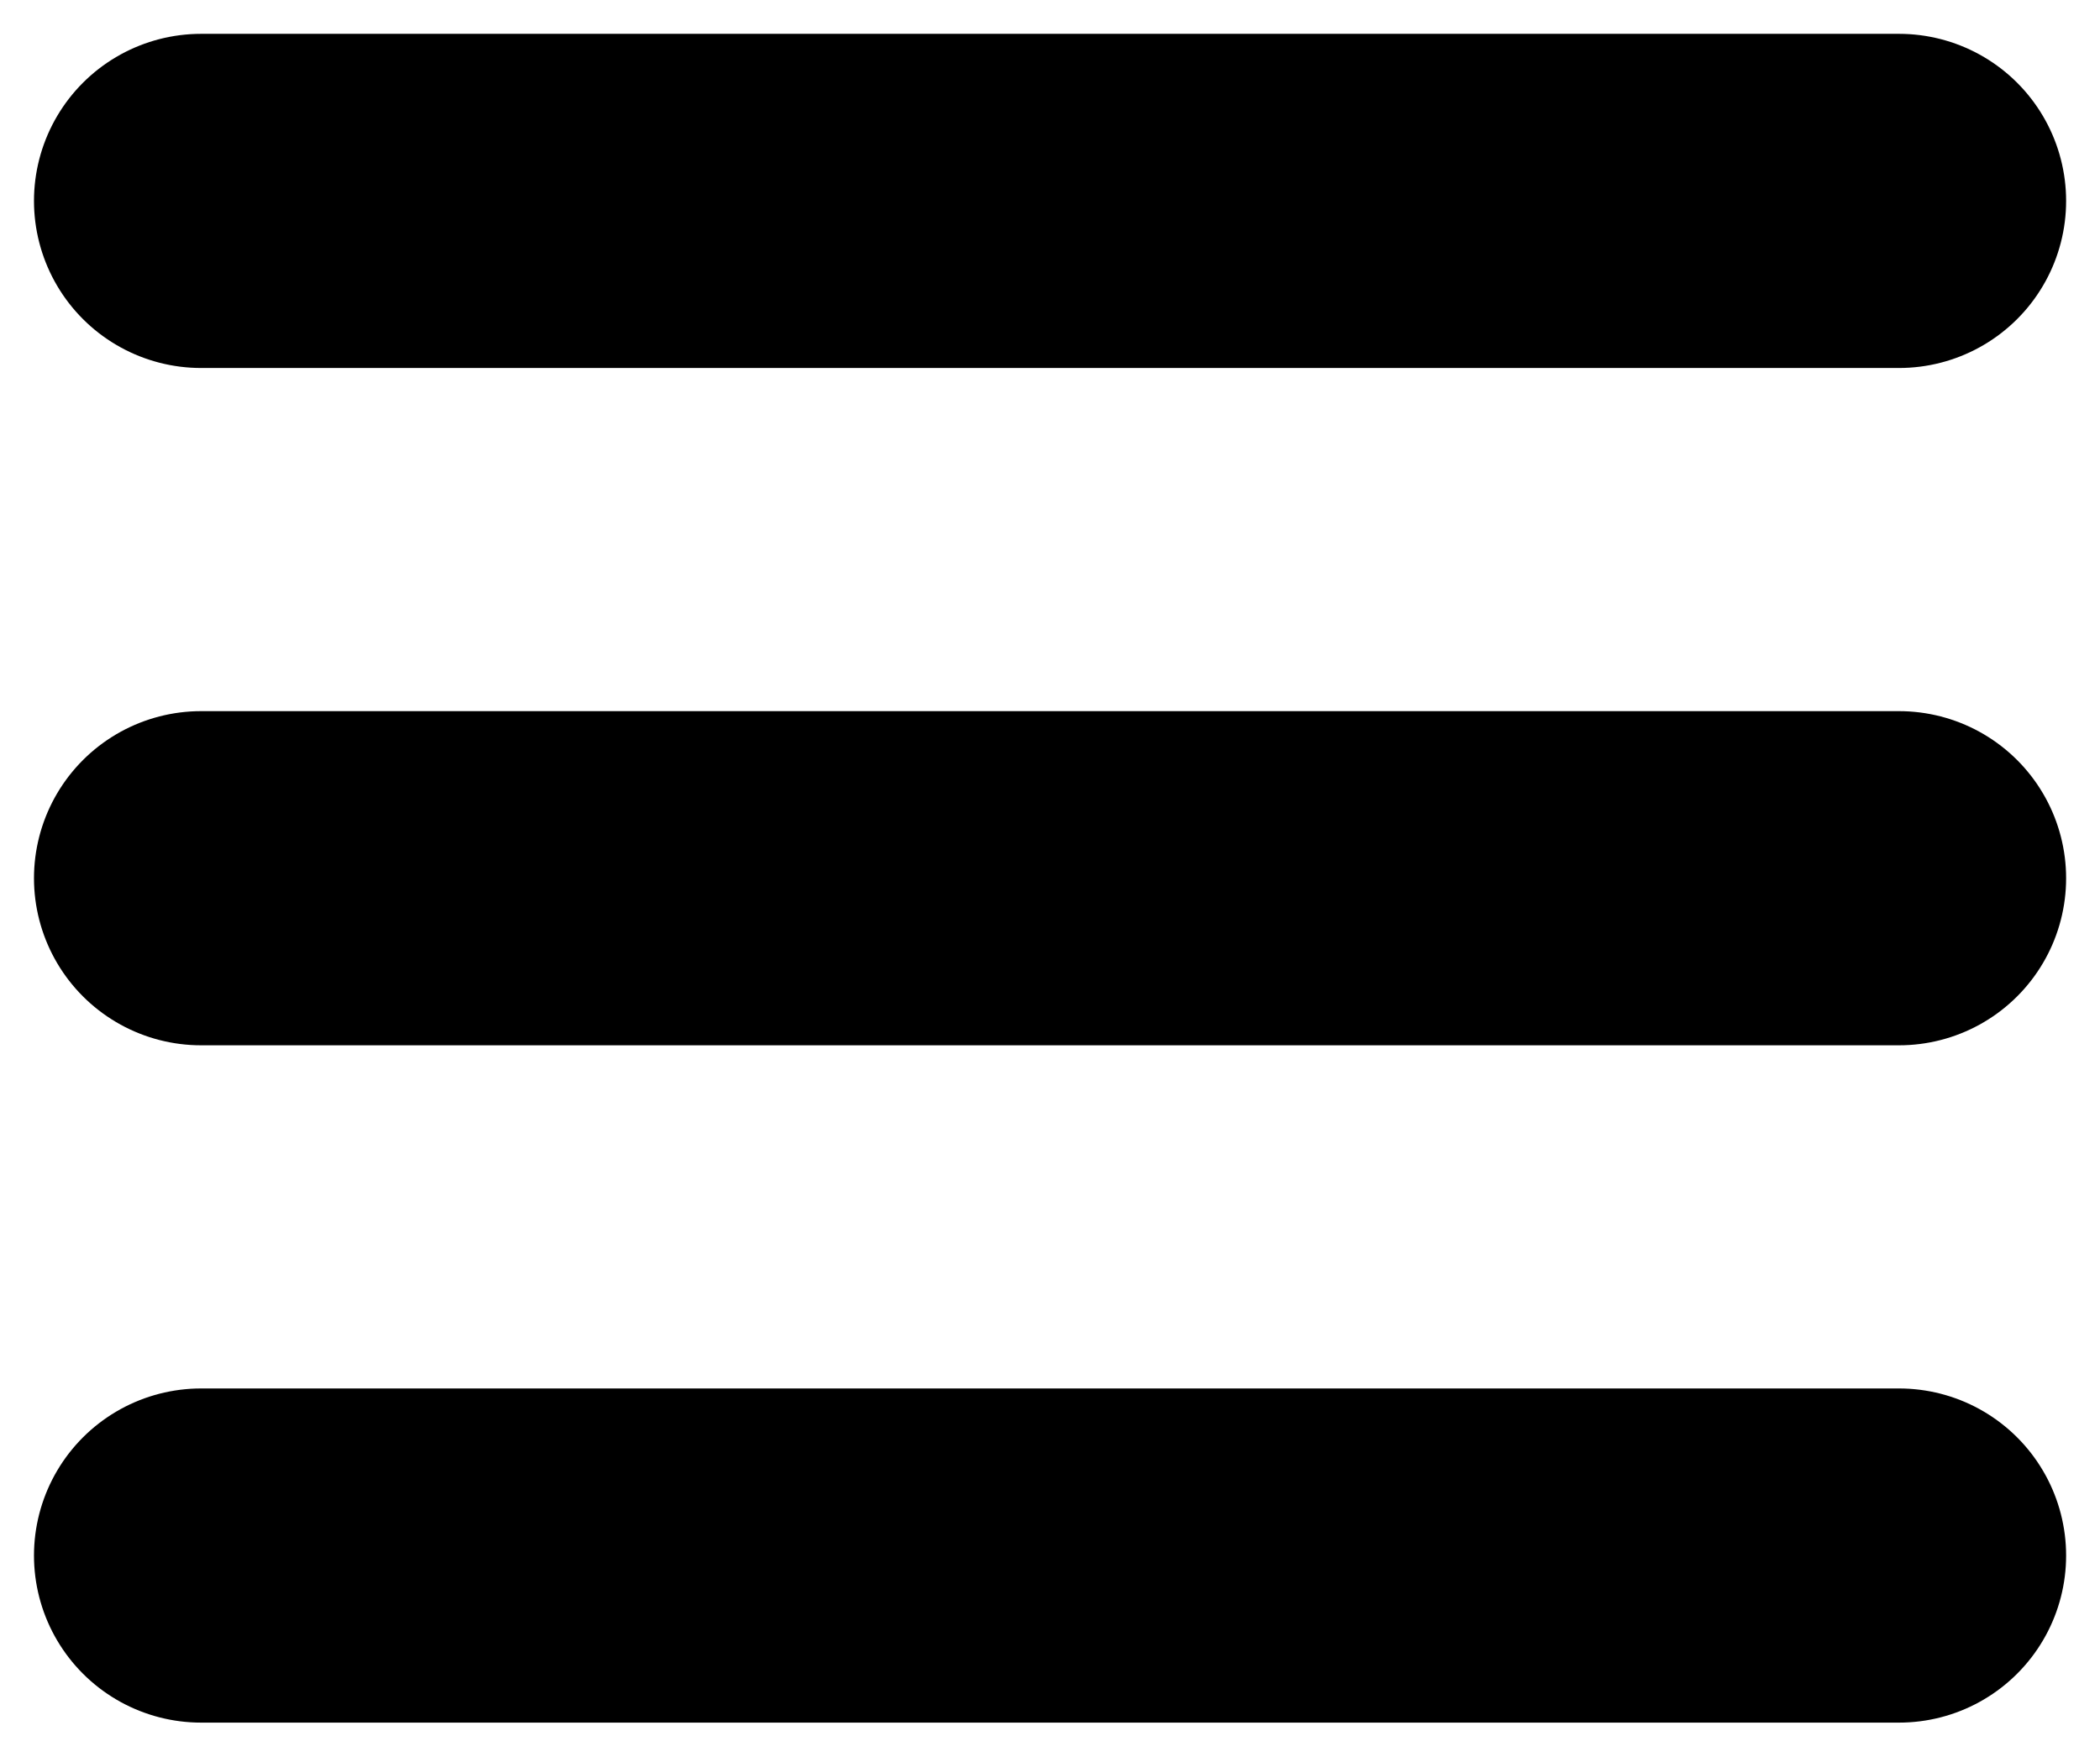
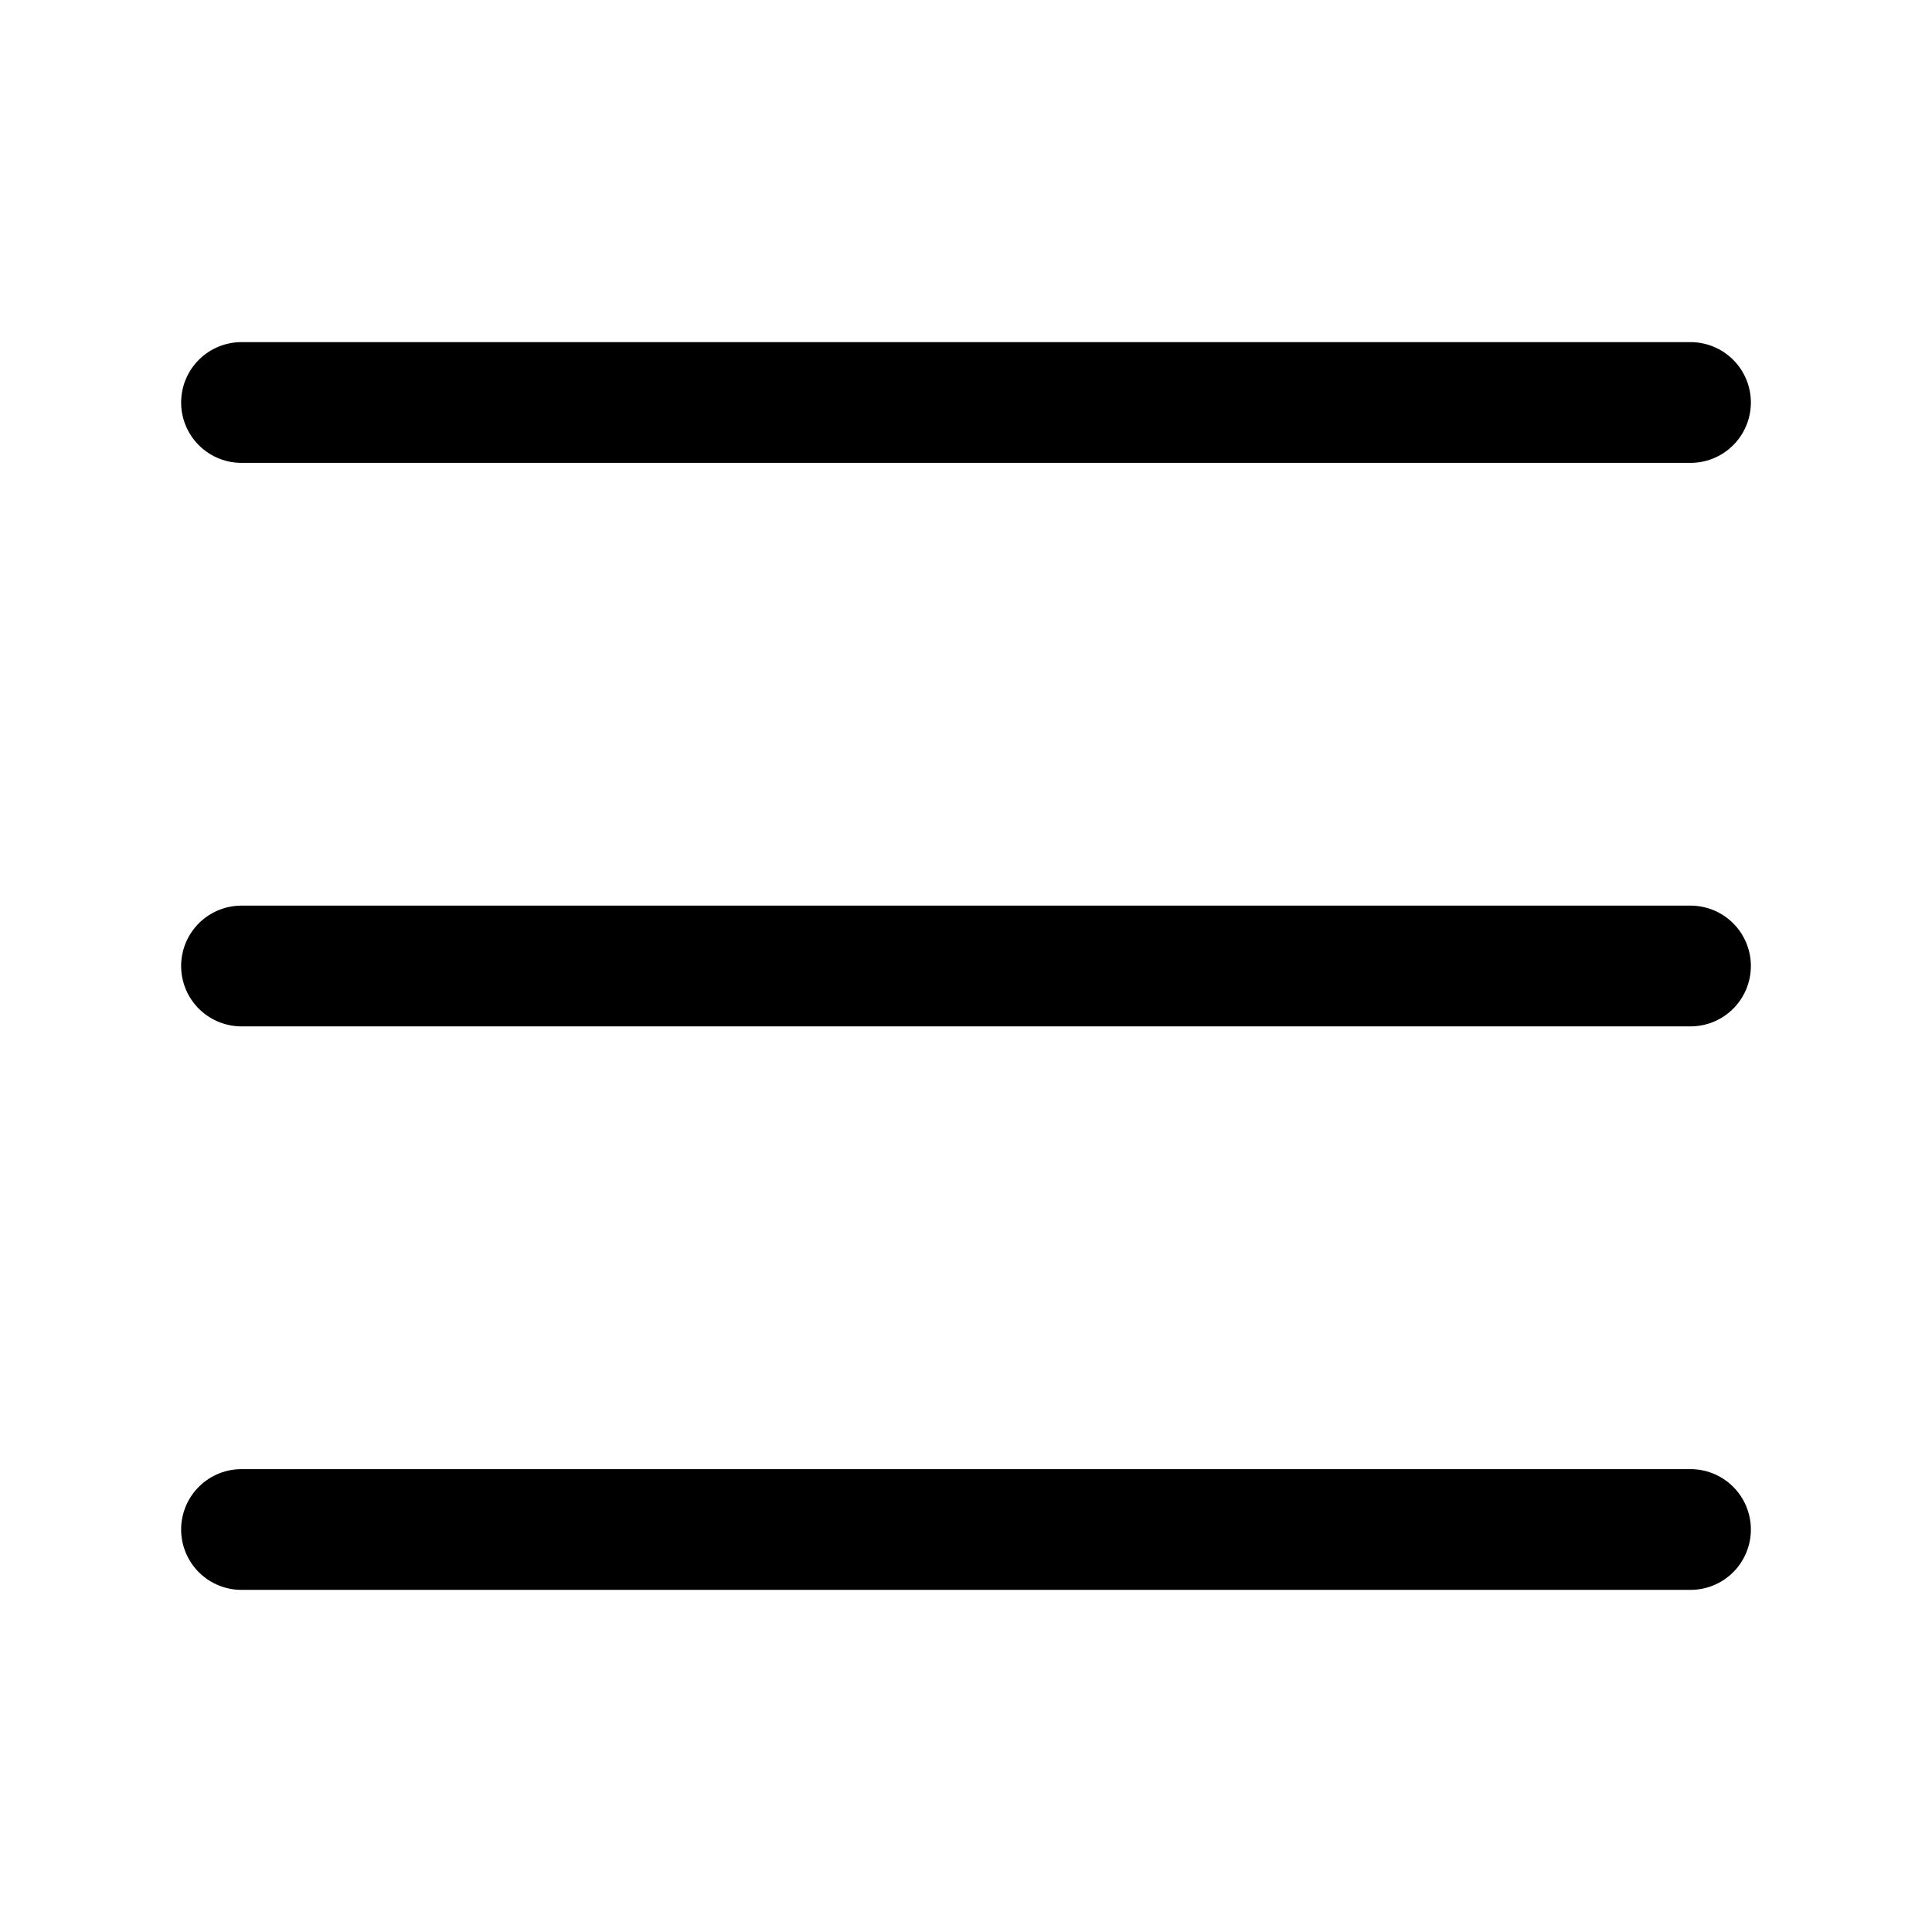
- <svg xmlns="http://www.w3.org/2000/svg" width="310" height="259.344">
-   <path d="M29.684 229.663H280.33m-250.646-100H280.33m-250.646-100H280.33" fill="none" stroke="#000" stroke-width="49.336" stroke-linecap="round" />
+ <svg xmlns="http://www.w3.org/2000/svg" width="36" height="36" stroke-width="1.5" viewBox="0 0 24 24" fill="none" color="#000">
+   <path d="M3 5h18M3 12h18M3 19h18" stroke="#000" stroke-linecap="round" stroke-linejoin="round" />
</svg>
